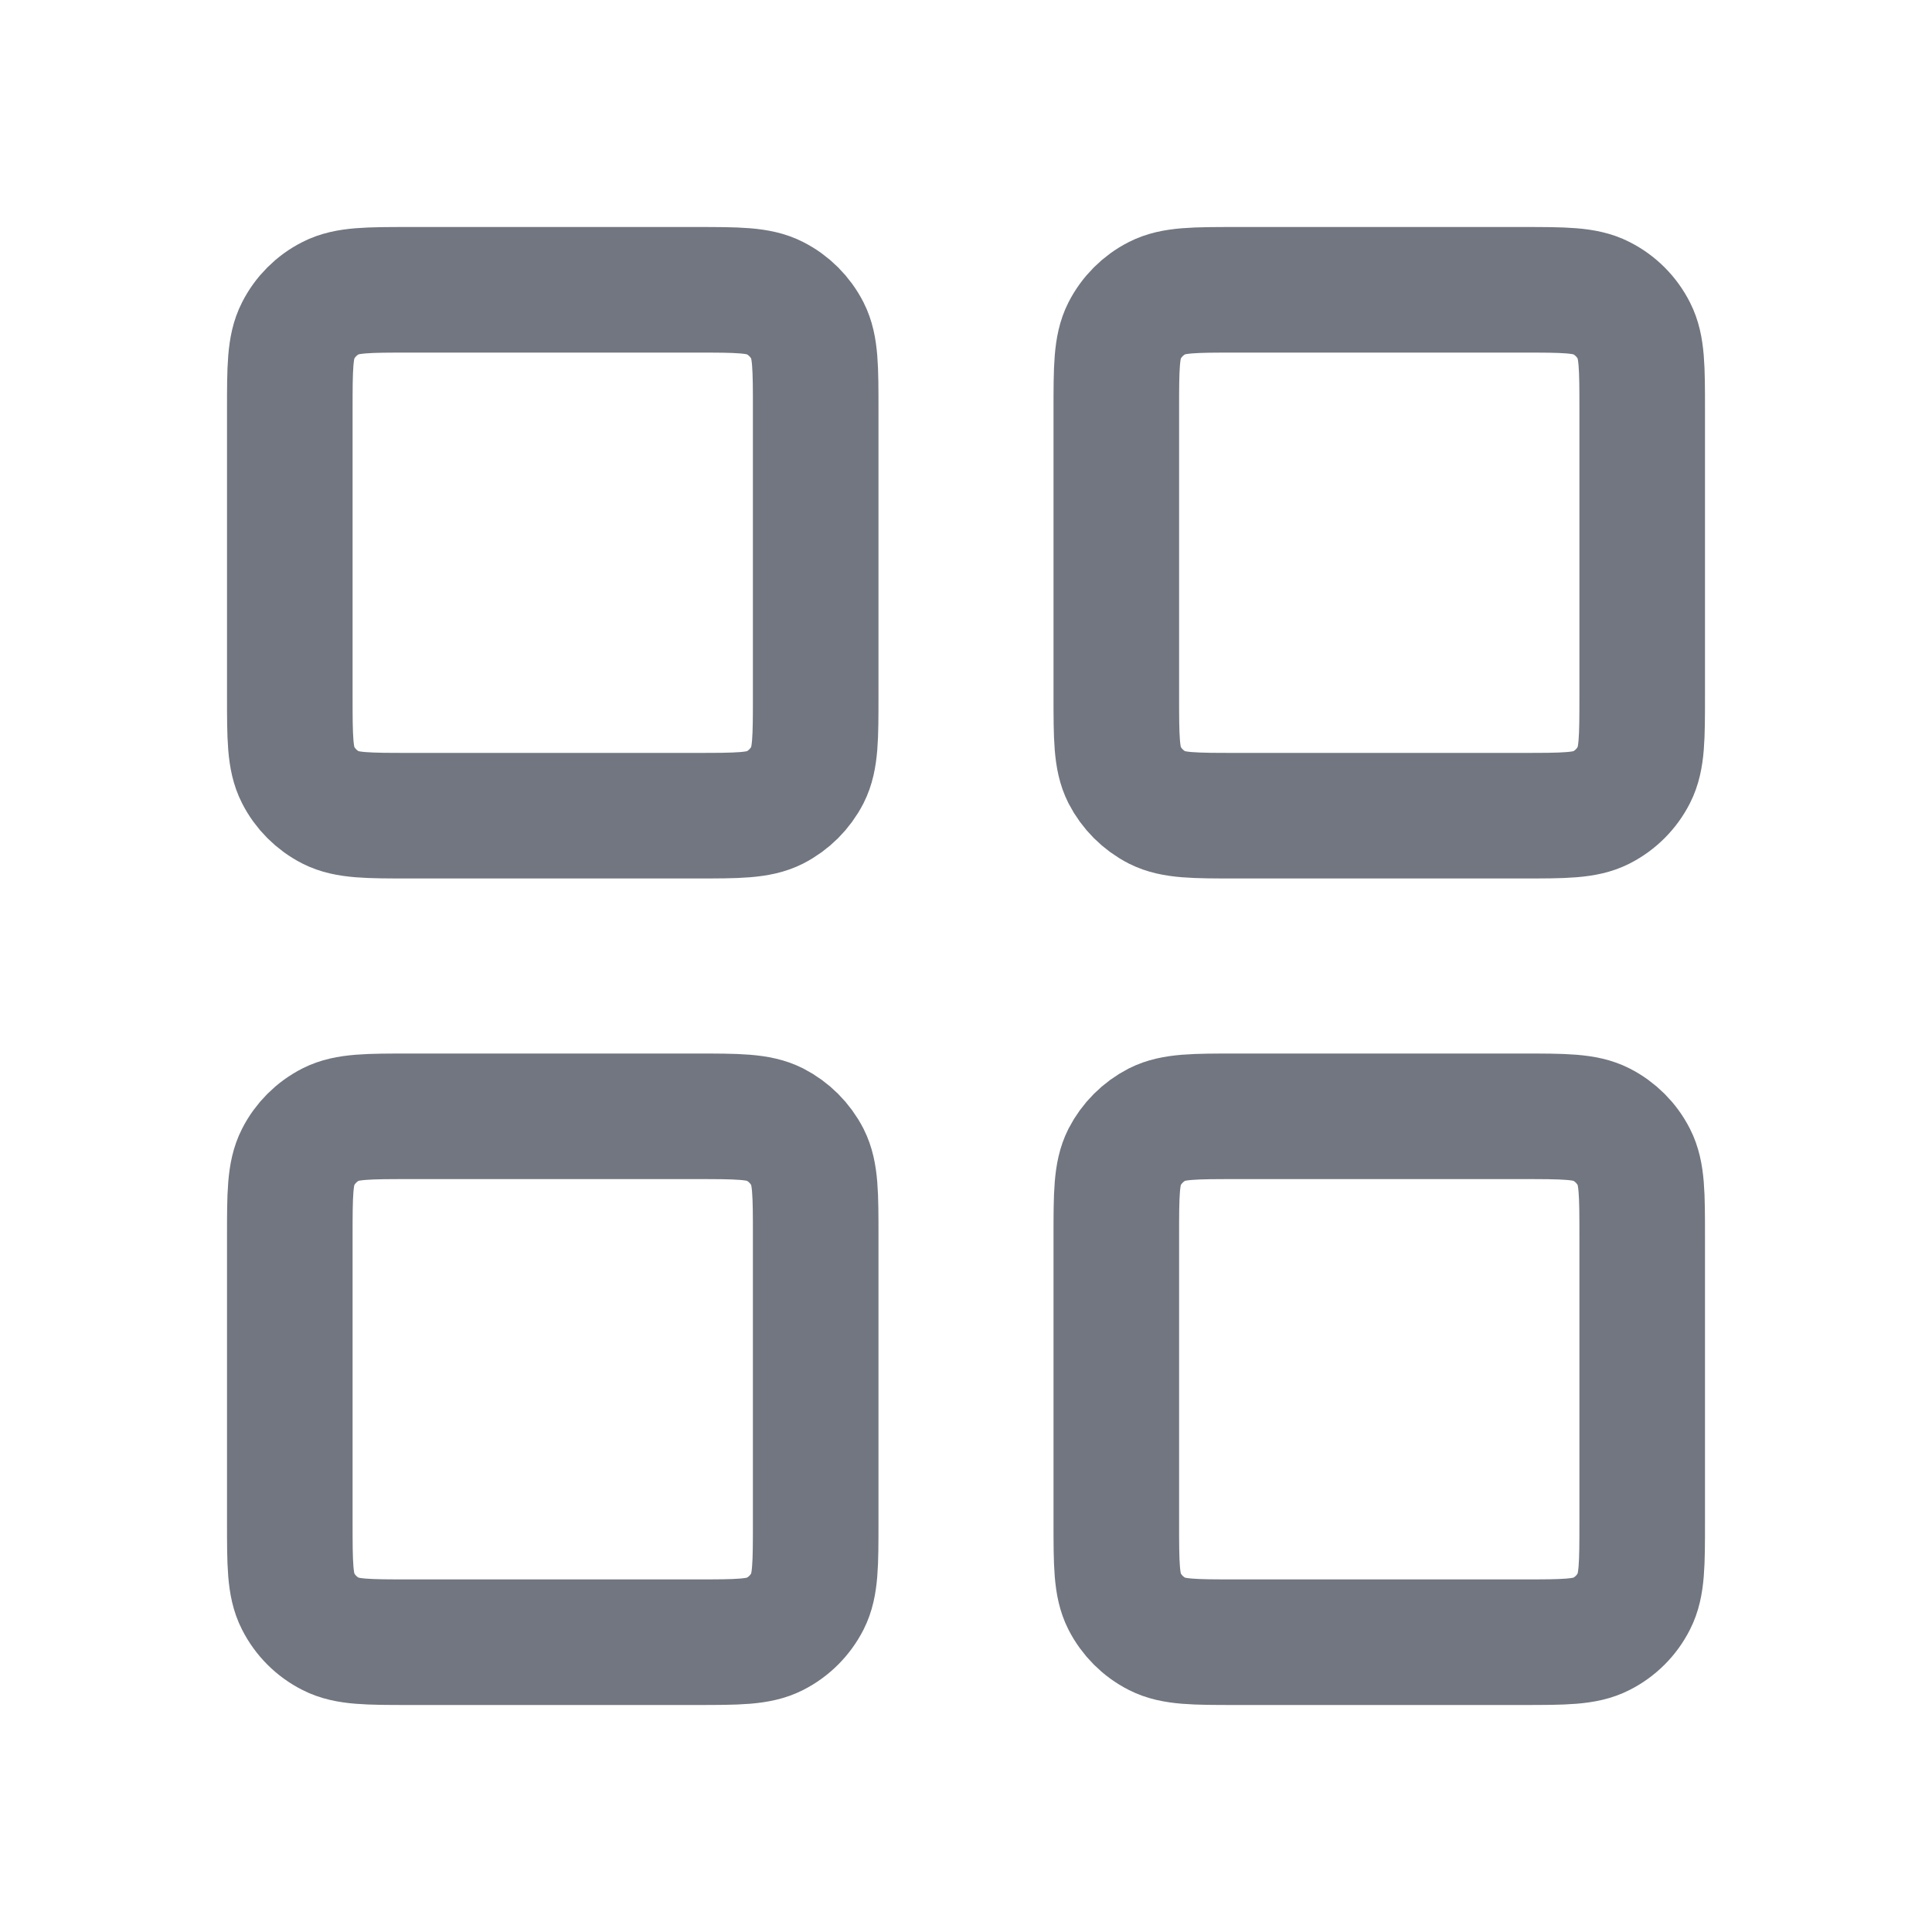
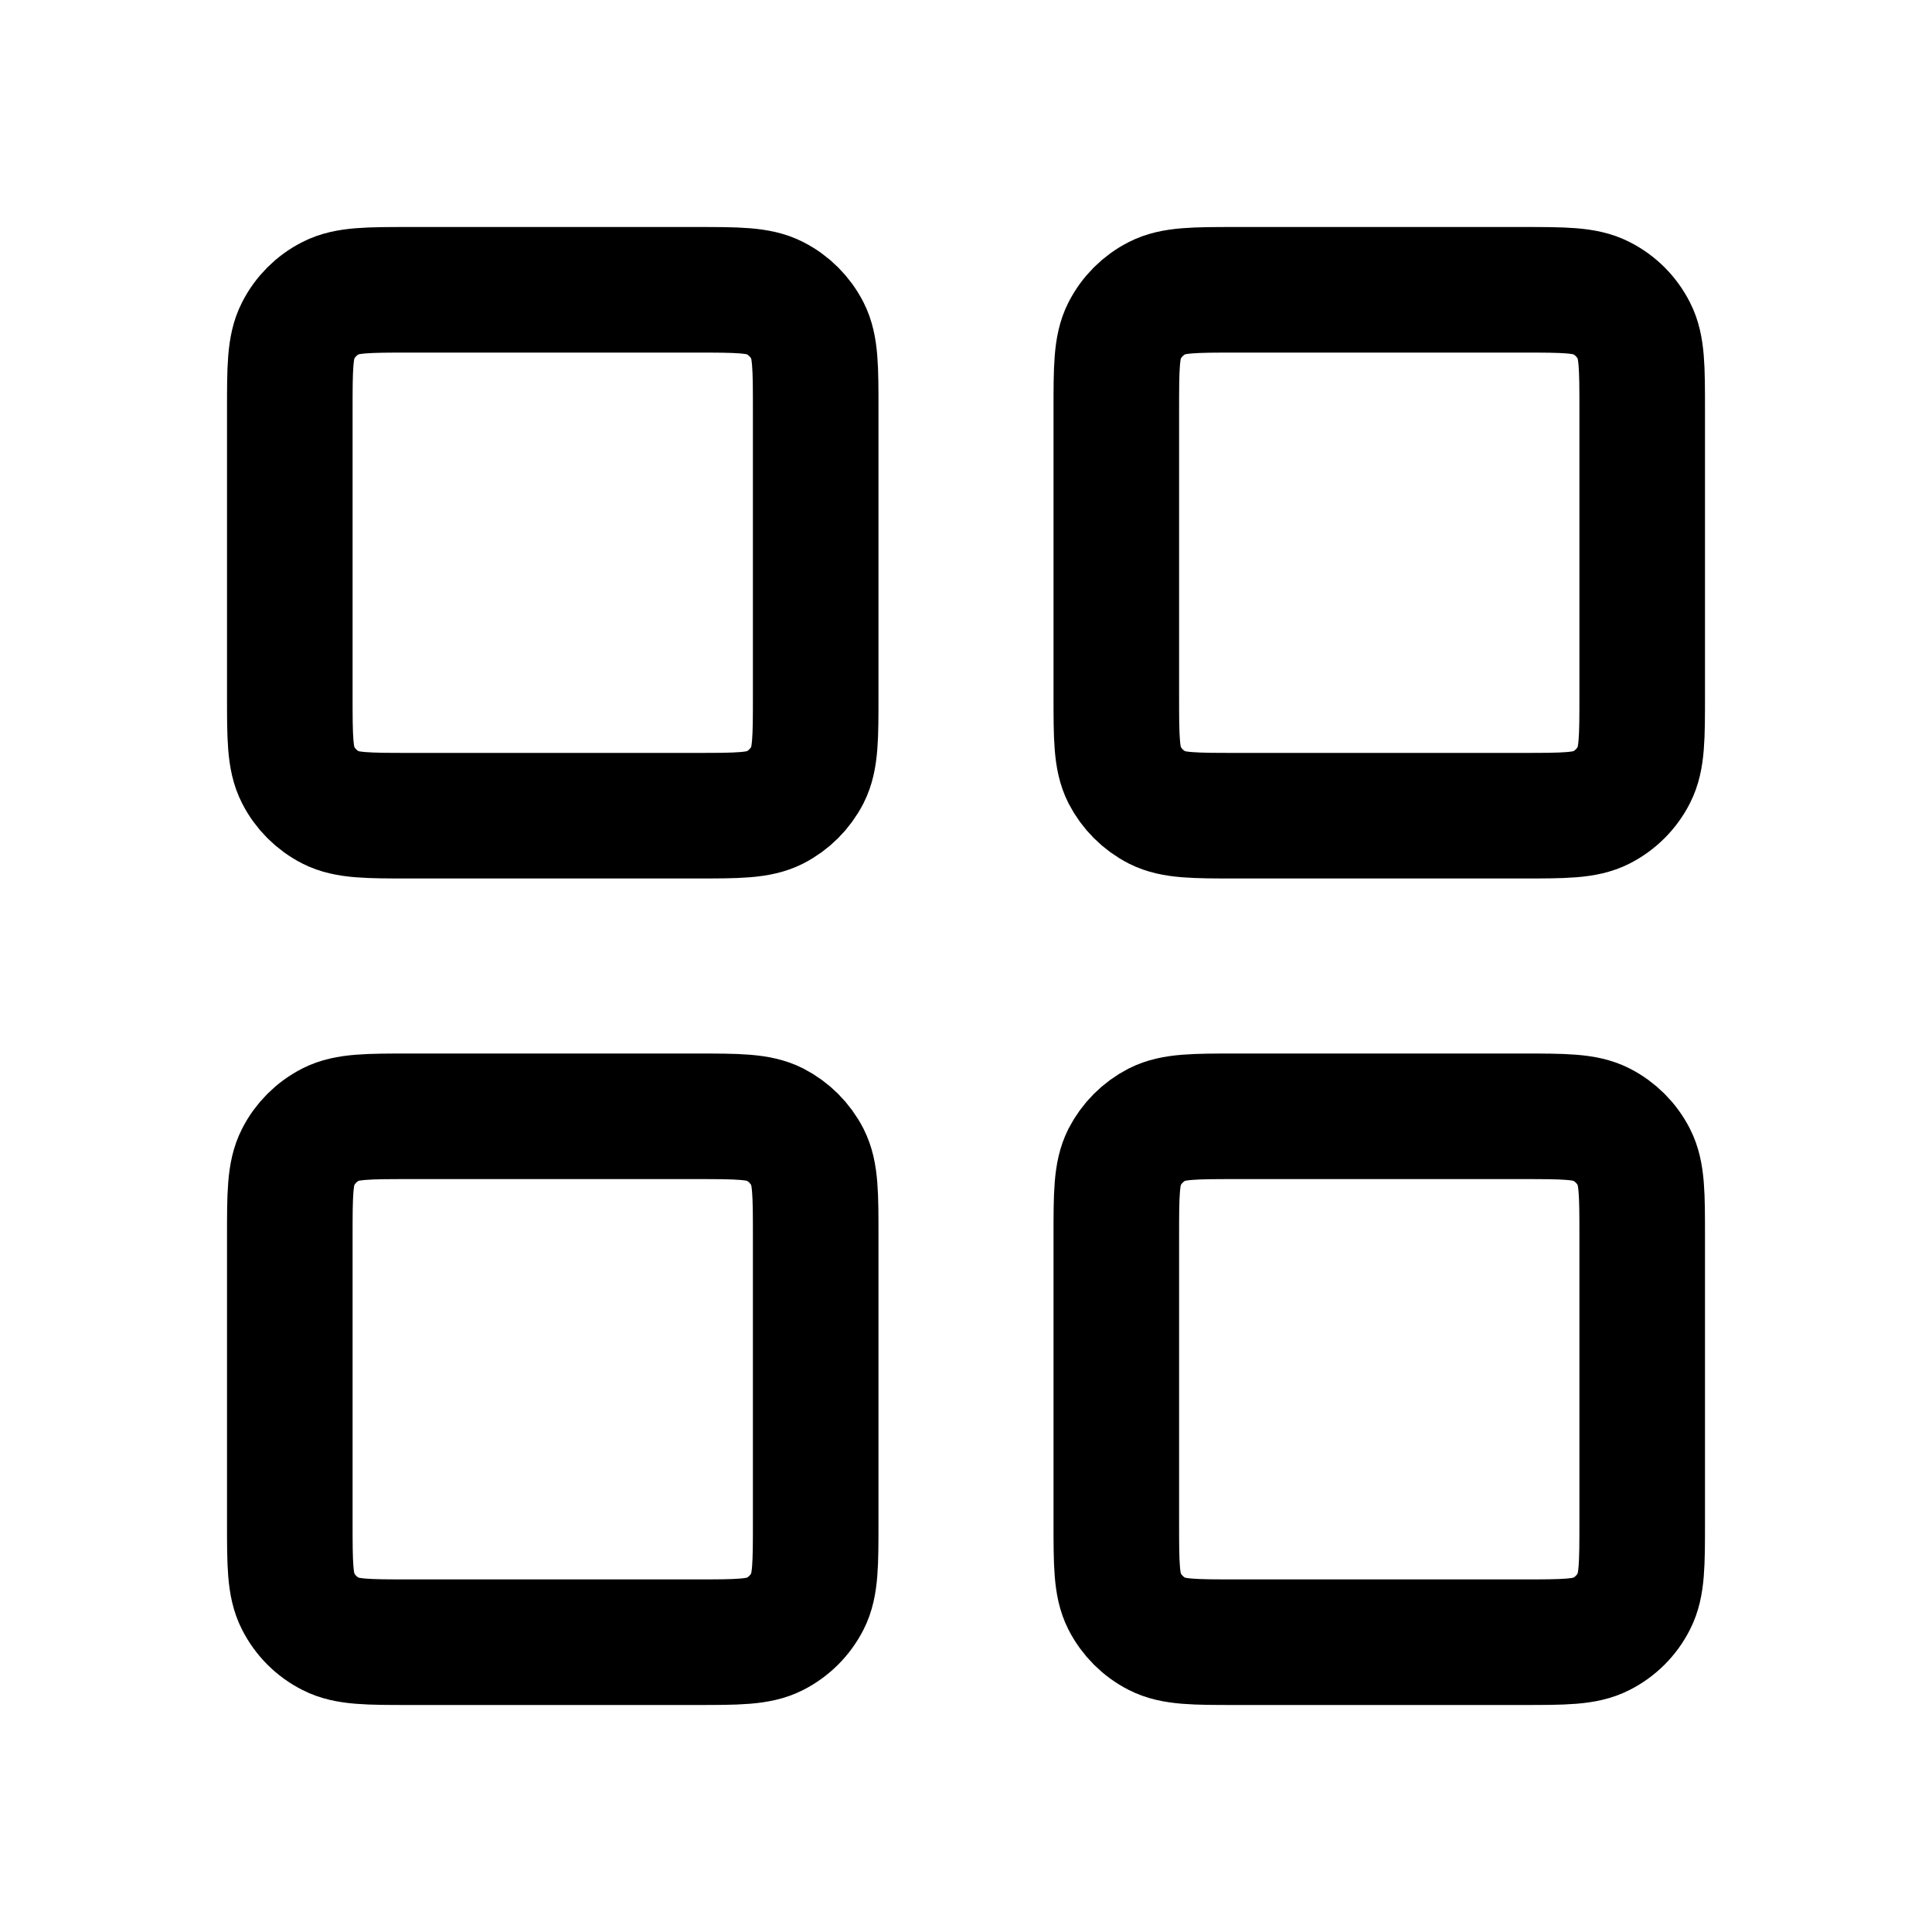
<svg xmlns="http://www.w3.org/2000/svg" width="20" height="20" viewBox="0 0 20 20" fill="none">
-   <path d="M7.2 3H4.244C3.809 3 3.591 3 3.425 3.085C3.278 3.159 3.159 3.278 3.085 3.425C3 3.591 3 3.809 3 4.244V7.2C3 7.636 3 7.853 3.085 8.02C3.159 8.166 3.278 8.285 3.425 8.36C3.591 8.444 3.809 8.444 4.244 8.444H7.2C7.636 8.444 7.853 8.444 8.02 8.36C8.166 8.285 8.285 8.166 8.36 8.02C8.444 7.853 8.444 7.636 8.444 7.2V4.244C8.444 3.809 8.444 3.591 8.36 3.425C8.285 3.278 8.166 3.159 8.02 3.085C7.853 3 7.636 3 7.2 3Z" stroke="#717680" stroke-width="1.3" stroke-linecap="round" stroke-linejoin="round" />
-   <path d="M15.756 3H12.8C12.364 3 12.147 3 11.98 3.085C11.834 3.159 11.715 3.278 11.64 3.425C11.556 3.591 11.556 3.809 11.556 4.244V7.2C11.556 7.636 11.556 7.853 11.64 8.02C11.715 8.166 11.834 8.285 11.98 8.36C12.147 8.444 12.364 8.444 12.8 8.444H15.756C16.191 8.444 16.409 8.444 16.575 8.36C16.722 8.285 16.841 8.166 16.915 8.02C17 7.853 17 7.636 17 7.2V4.244C17 3.809 17 3.591 16.915 3.425C16.841 3.278 16.722 3.159 16.575 3.085C16.409 3 16.191 3 15.756 3Z" stroke="#717680" stroke-width="1.3" stroke-linecap="round" stroke-linejoin="round" />
-   <path d="M15.756 11.556H12.8C12.364 11.556 12.147 11.556 11.98 11.64C11.834 11.715 11.715 11.834 11.64 11.98C11.556 12.147 11.556 12.364 11.556 12.8V15.756C11.556 16.191 11.556 16.409 11.64 16.575C11.715 16.722 11.834 16.841 11.98 16.915C12.147 17 12.364 17 12.8 17H15.756C16.191 17 16.409 17 16.575 16.915C16.722 16.841 16.841 16.722 16.915 16.575C17 16.409 17 16.191 17 15.756V12.8C17 12.364 17 12.147 16.915 11.98C16.841 11.834 16.722 11.715 16.575 11.64C16.409 11.556 16.191 11.556 15.756 11.556Z" stroke="#717680" stroke-width="1.3" stroke-linecap="round" stroke-linejoin="round" />
-   <path d="M7.2 11.556H4.244C3.809 11.556 3.591 11.556 3.425 11.64C3.278 11.715 3.159 11.834 3.085 11.98C3 12.147 3 12.364 3 12.8V15.756C3 16.191 3 16.409 3.085 16.575C3.159 16.722 3.278 16.841 3.425 16.915C3.591 17 3.809 17 4.244 17H7.2C7.636 17 7.853 17 8.02 16.915C8.166 16.841 8.285 16.722 8.36 16.575C8.444 16.409 8.444 16.191 8.444 15.756V12.8C8.444 12.364 8.444 12.147 8.36 11.98C8.285 11.834 8.166 11.715 8.02 11.64C7.853 11.556 7.636 11.556 7.2 11.556Z" stroke="#717680" stroke-width="1.3" stroke-linecap="round" stroke-linejoin="round" />
+   <path d="M7.2 3H4.244C3.809 3 3.591 3 3.425 3.085C3.278 3.159 3.159 3.278 3.085 3.425C3 3.591 3 3.809 3 4.244V7.2C3 7.636 3 7.853 3.085 8.02C3.159 8.166 3.278 8.285 3.425 8.36C3.591 8.444 3.809 8.444 4.244 8.444H7.2C7.636 8.444 7.853 8.444 8.02 8.36C8.166 8.285 8.285 8.166 8.36 8.02C8.444 7.853 8.444 7.636 8.444 7.2V4.244C8.444 3.809 8.444 3.591 8.36 3.425C8.285 3.278 8.166 3.159 8.02 3.085C7.853 3 7.636 3 7.2 3Z" stroke="currentColor" stroke-width="1.3" stroke-linecap="round" stroke-linejoin="round" />
+   <path d="M15.756 3H12.8C12.364 3 12.147 3 11.98 3.085C11.834 3.159 11.715 3.278 11.64 3.425C11.556 3.591 11.556 3.809 11.556 4.244V7.2C11.556 7.636 11.556 7.853 11.64 8.02C11.715 8.166 11.834 8.285 11.98 8.36C12.147 8.444 12.364 8.444 12.8 8.444H15.756C16.191 8.444 16.409 8.444 16.575 8.36C16.722 8.285 16.841 8.166 16.915 8.02C17 7.853 17 7.636 17 7.2V4.244C17 3.809 17 3.591 16.915 3.425C16.841 3.278 16.722 3.159 16.575 3.085C16.409 3 16.191 3 15.756 3Z" stroke="currentColor" stroke-width="1.3" stroke-linecap="round" stroke-linejoin="round" />
+   <path d="M15.756 11.556H12.8C12.364 11.556 12.147 11.556 11.98 11.64C11.834 11.715 11.715 11.834 11.64 11.98C11.556 12.147 11.556 12.364 11.556 12.8V15.756C11.556 16.191 11.556 16.409 11.64 16.575C11.715 16.722 11.834 16.841 11.98 16.915C12.147 17 12.364 17 12.8 17H15.756C16.191 17 16.409 17 16.575 16.915C16.722 16.841 16.841 16.722 16.915 16.575C17 16.409 17 16.191 17 15.756V12.8C17 12.364 17 12.147 16.915 11.98C16.841 11.834 16.722 11.715 16.575 11.64C16.409 11.556 16.191 11.556 15.756 11.556Z" stroke="currentColor" stroke-width="1.3" stroke-linecap="round" stroke-linejoin="round" />
+   <path d="M7.2 11.556H4.244C3.809 11.556 3.591 11.556 3.425 11.64C3.278 11.715 3.159 11.834 3.085 11.98C3 12.147 3 12.364 3 12.8V15.756C3 16.191 3 16.409 3.085 16.575C3.159 16.722 3.278 16.841 3.425 16.915C3.591 17 3.809 17 4.244 17H7.2C7.636 17 7.853 17 8.02 16.915C8.166 16.841 8.285 16.722 8.36 16.575C8.444 16.409 8.444 16.191 8.444 15.756V12.8C8.444 12.364 8.444 12.147 8.36 11.98C8.285 11.834 8.166 11.715 8.02 11.64C7.853 11.556 7.636 11.556 7.2 11.556Z" stroke="currentColor" stroke-width="1.3" stroke-linecap="round" stroke-linejoin="round" />
</svg>
